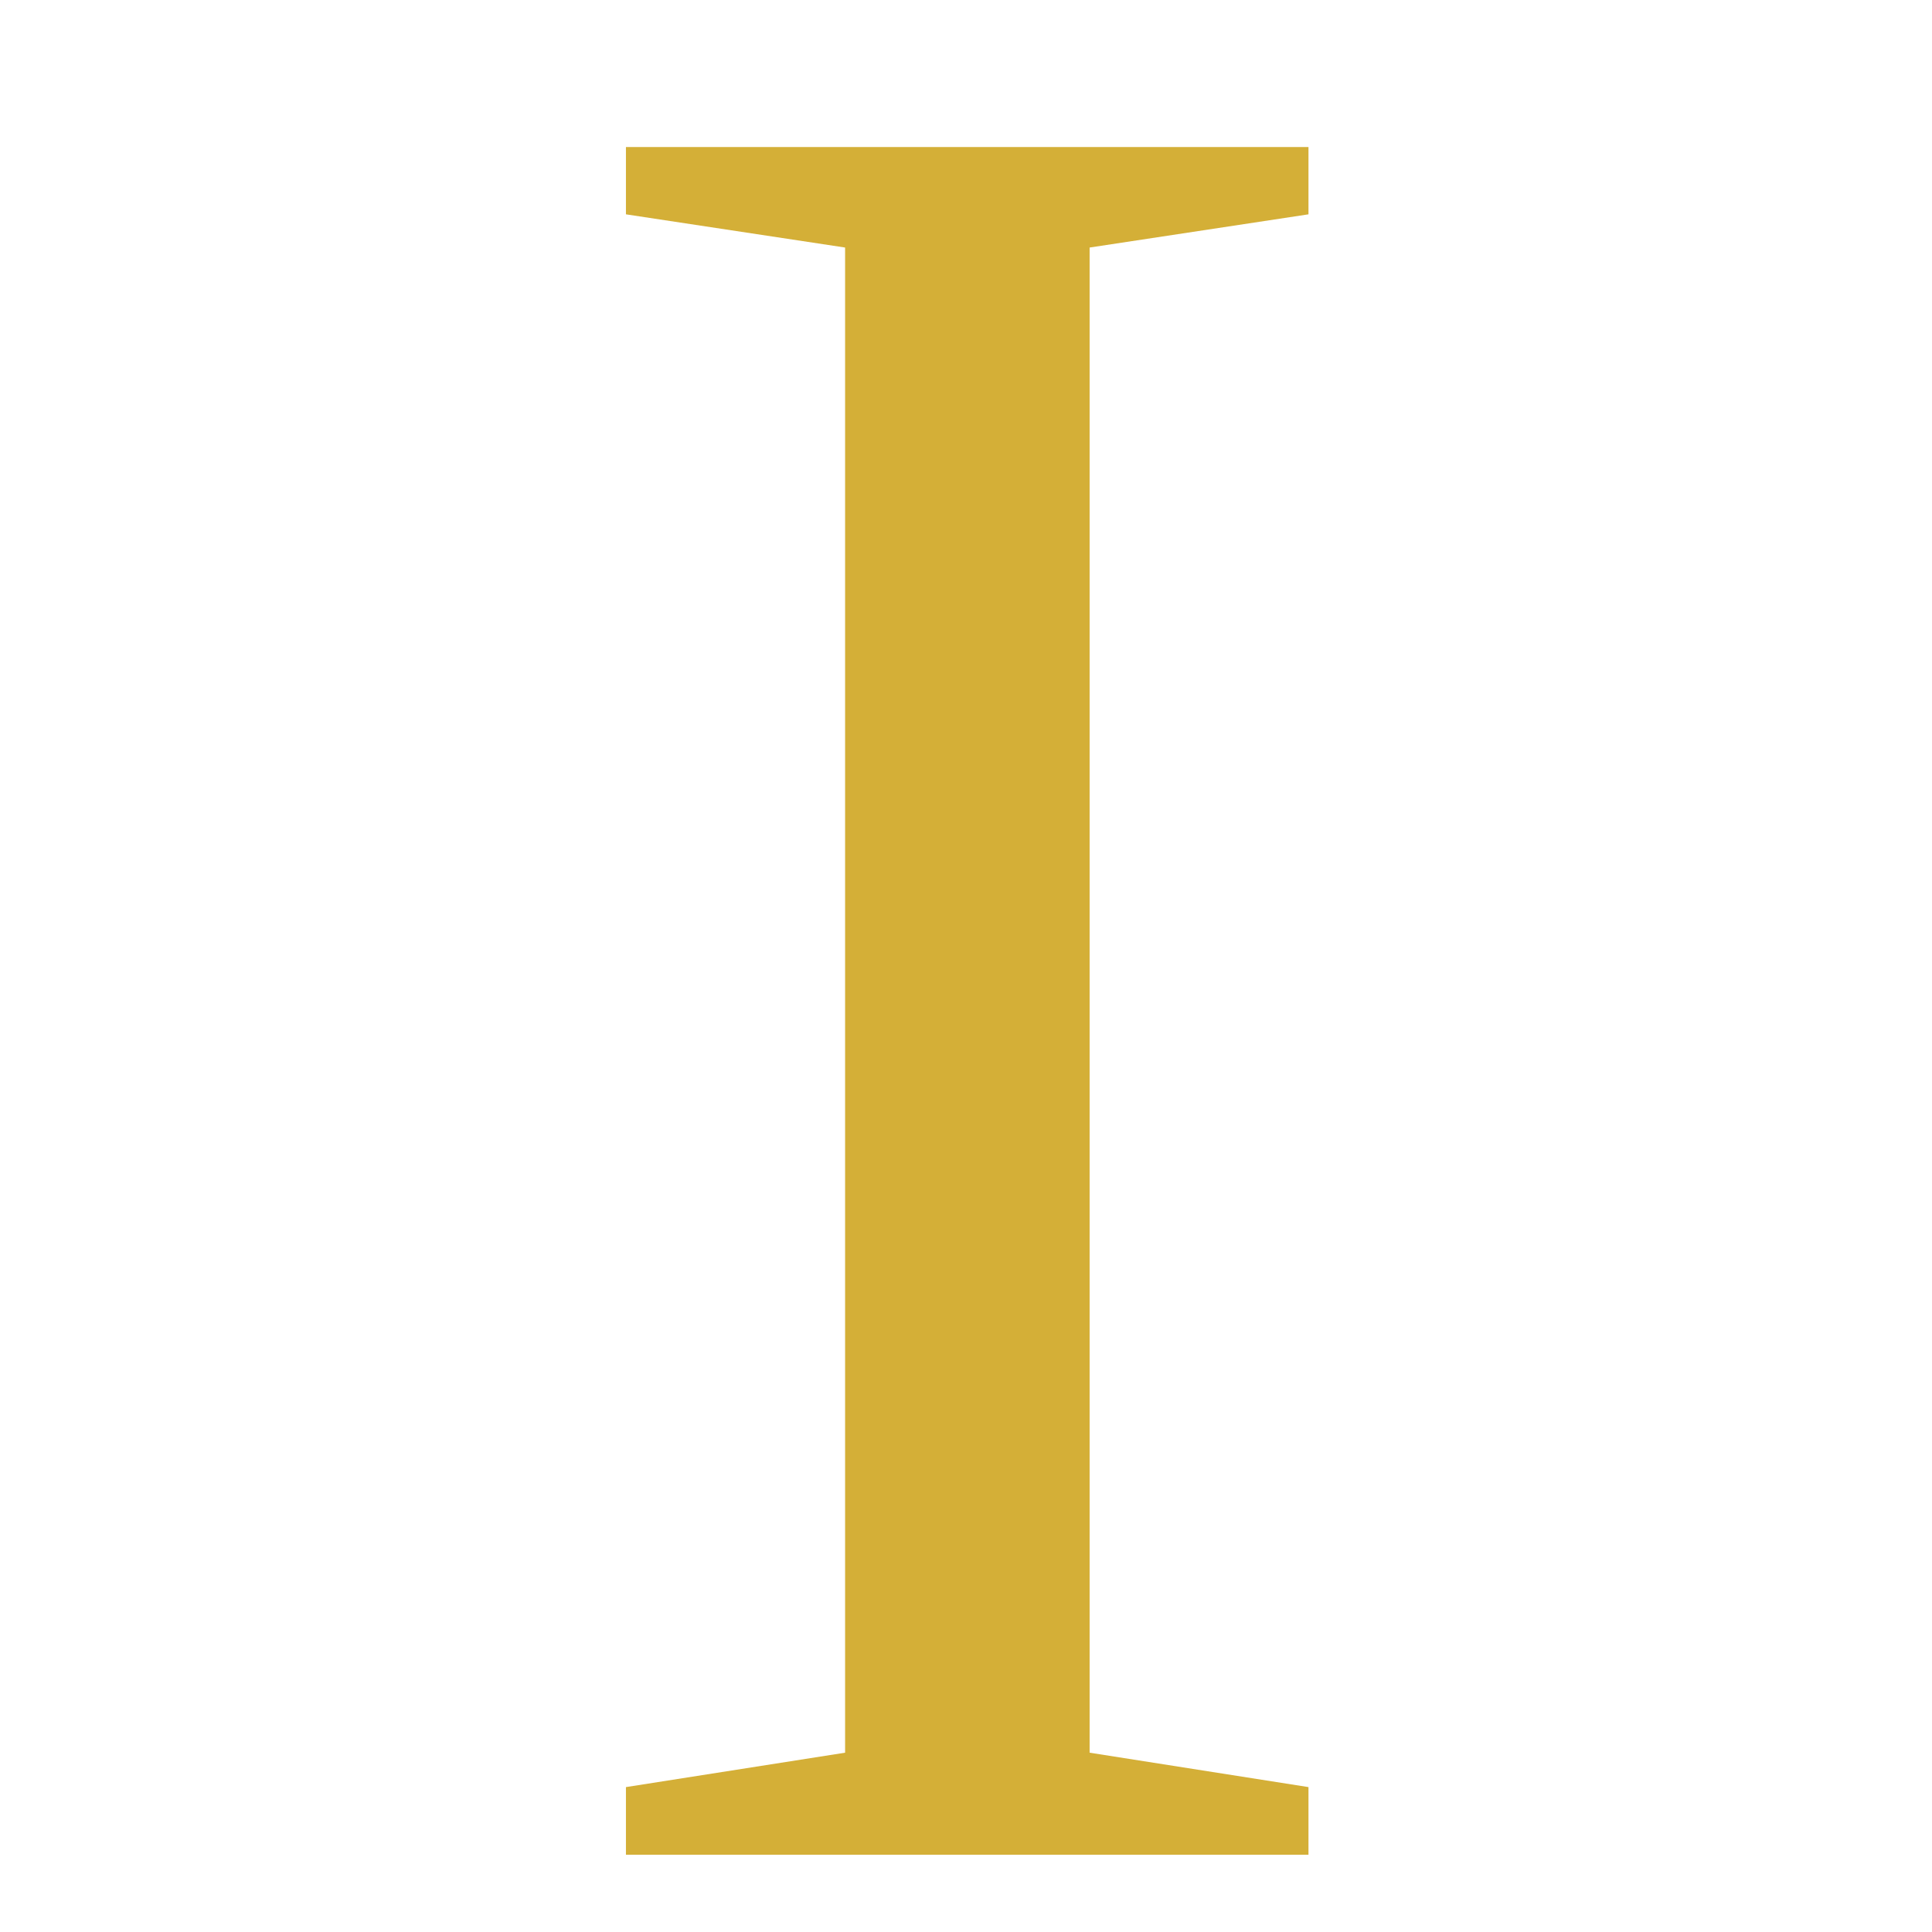
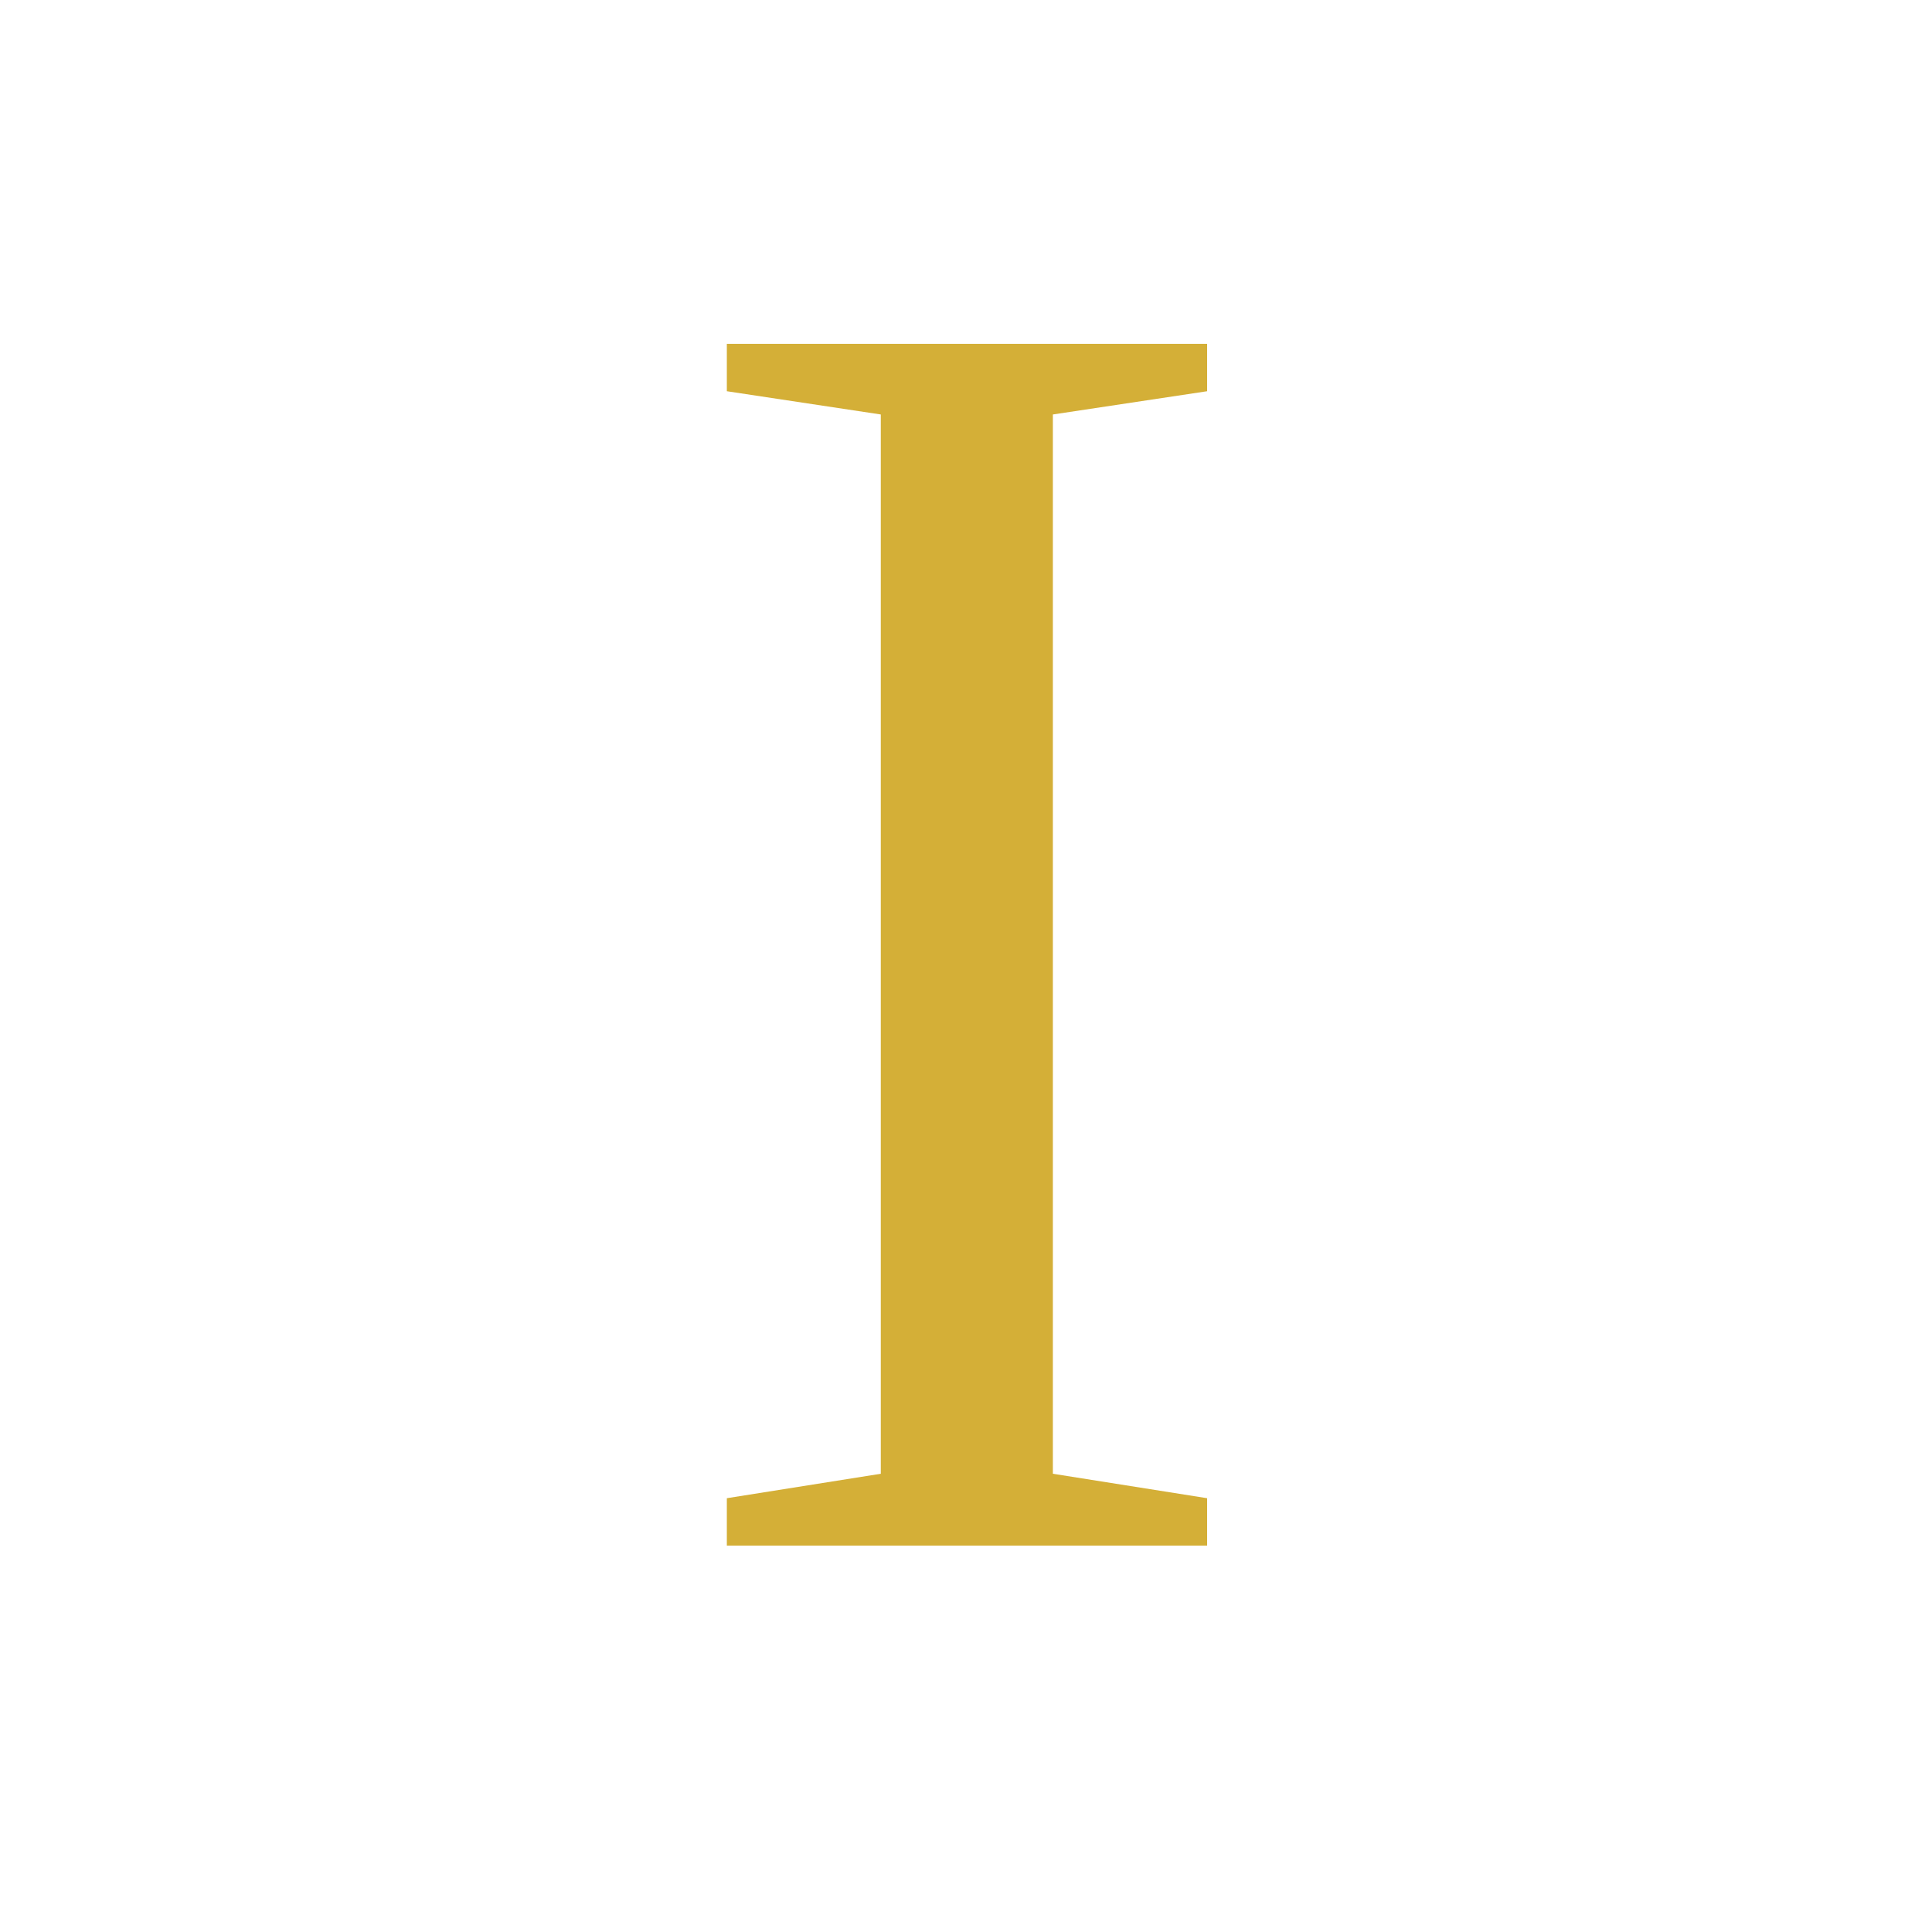
<svg xmlns="http://www.w3.org/2000/svg" viewBox="0 0 100 100">
-   <text x="50" y="96" font-family="'Playfair Display', 'Times New Roman', serif" font-size="135" fill="#D4AF37" text-anchor="middle" font-weight="normal">I</text>
+   <text x="50" y="80" font-family="'Playfair Display', 'Times New Roman', serif" font-size="95" fill="#D4AF37" text-anchor="middle" font-weight="normal">I</text>
</svg>
